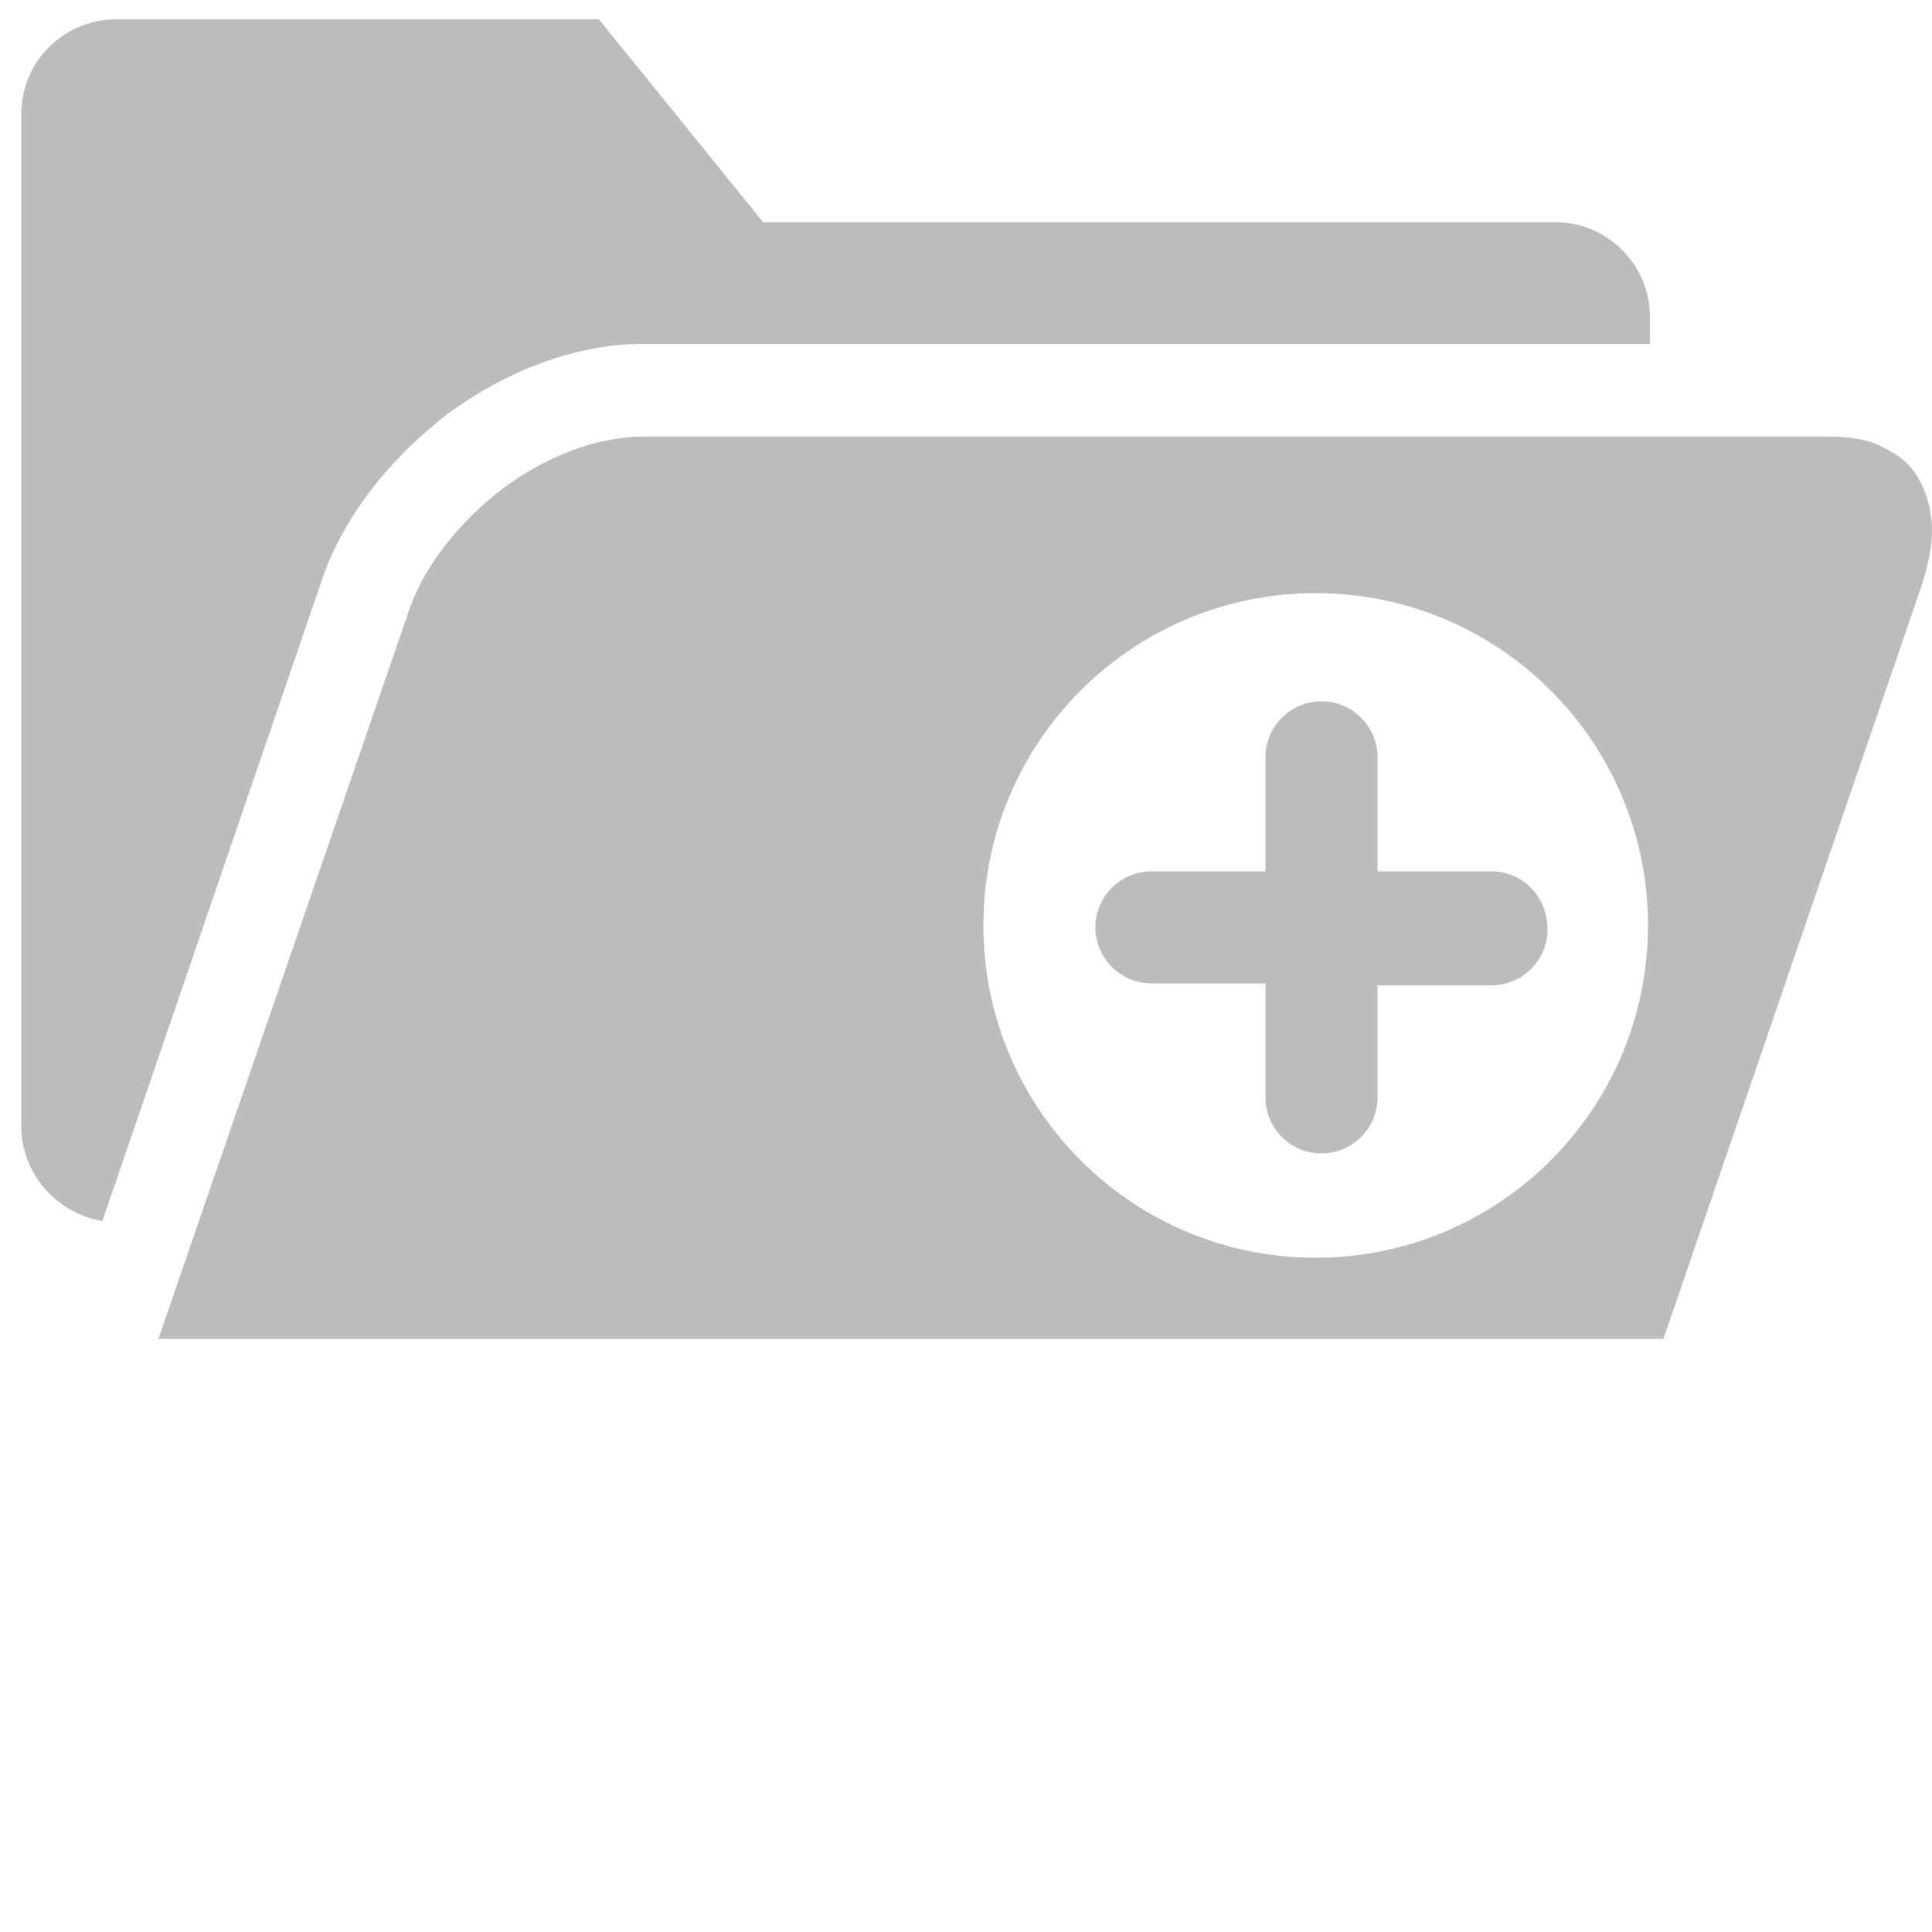
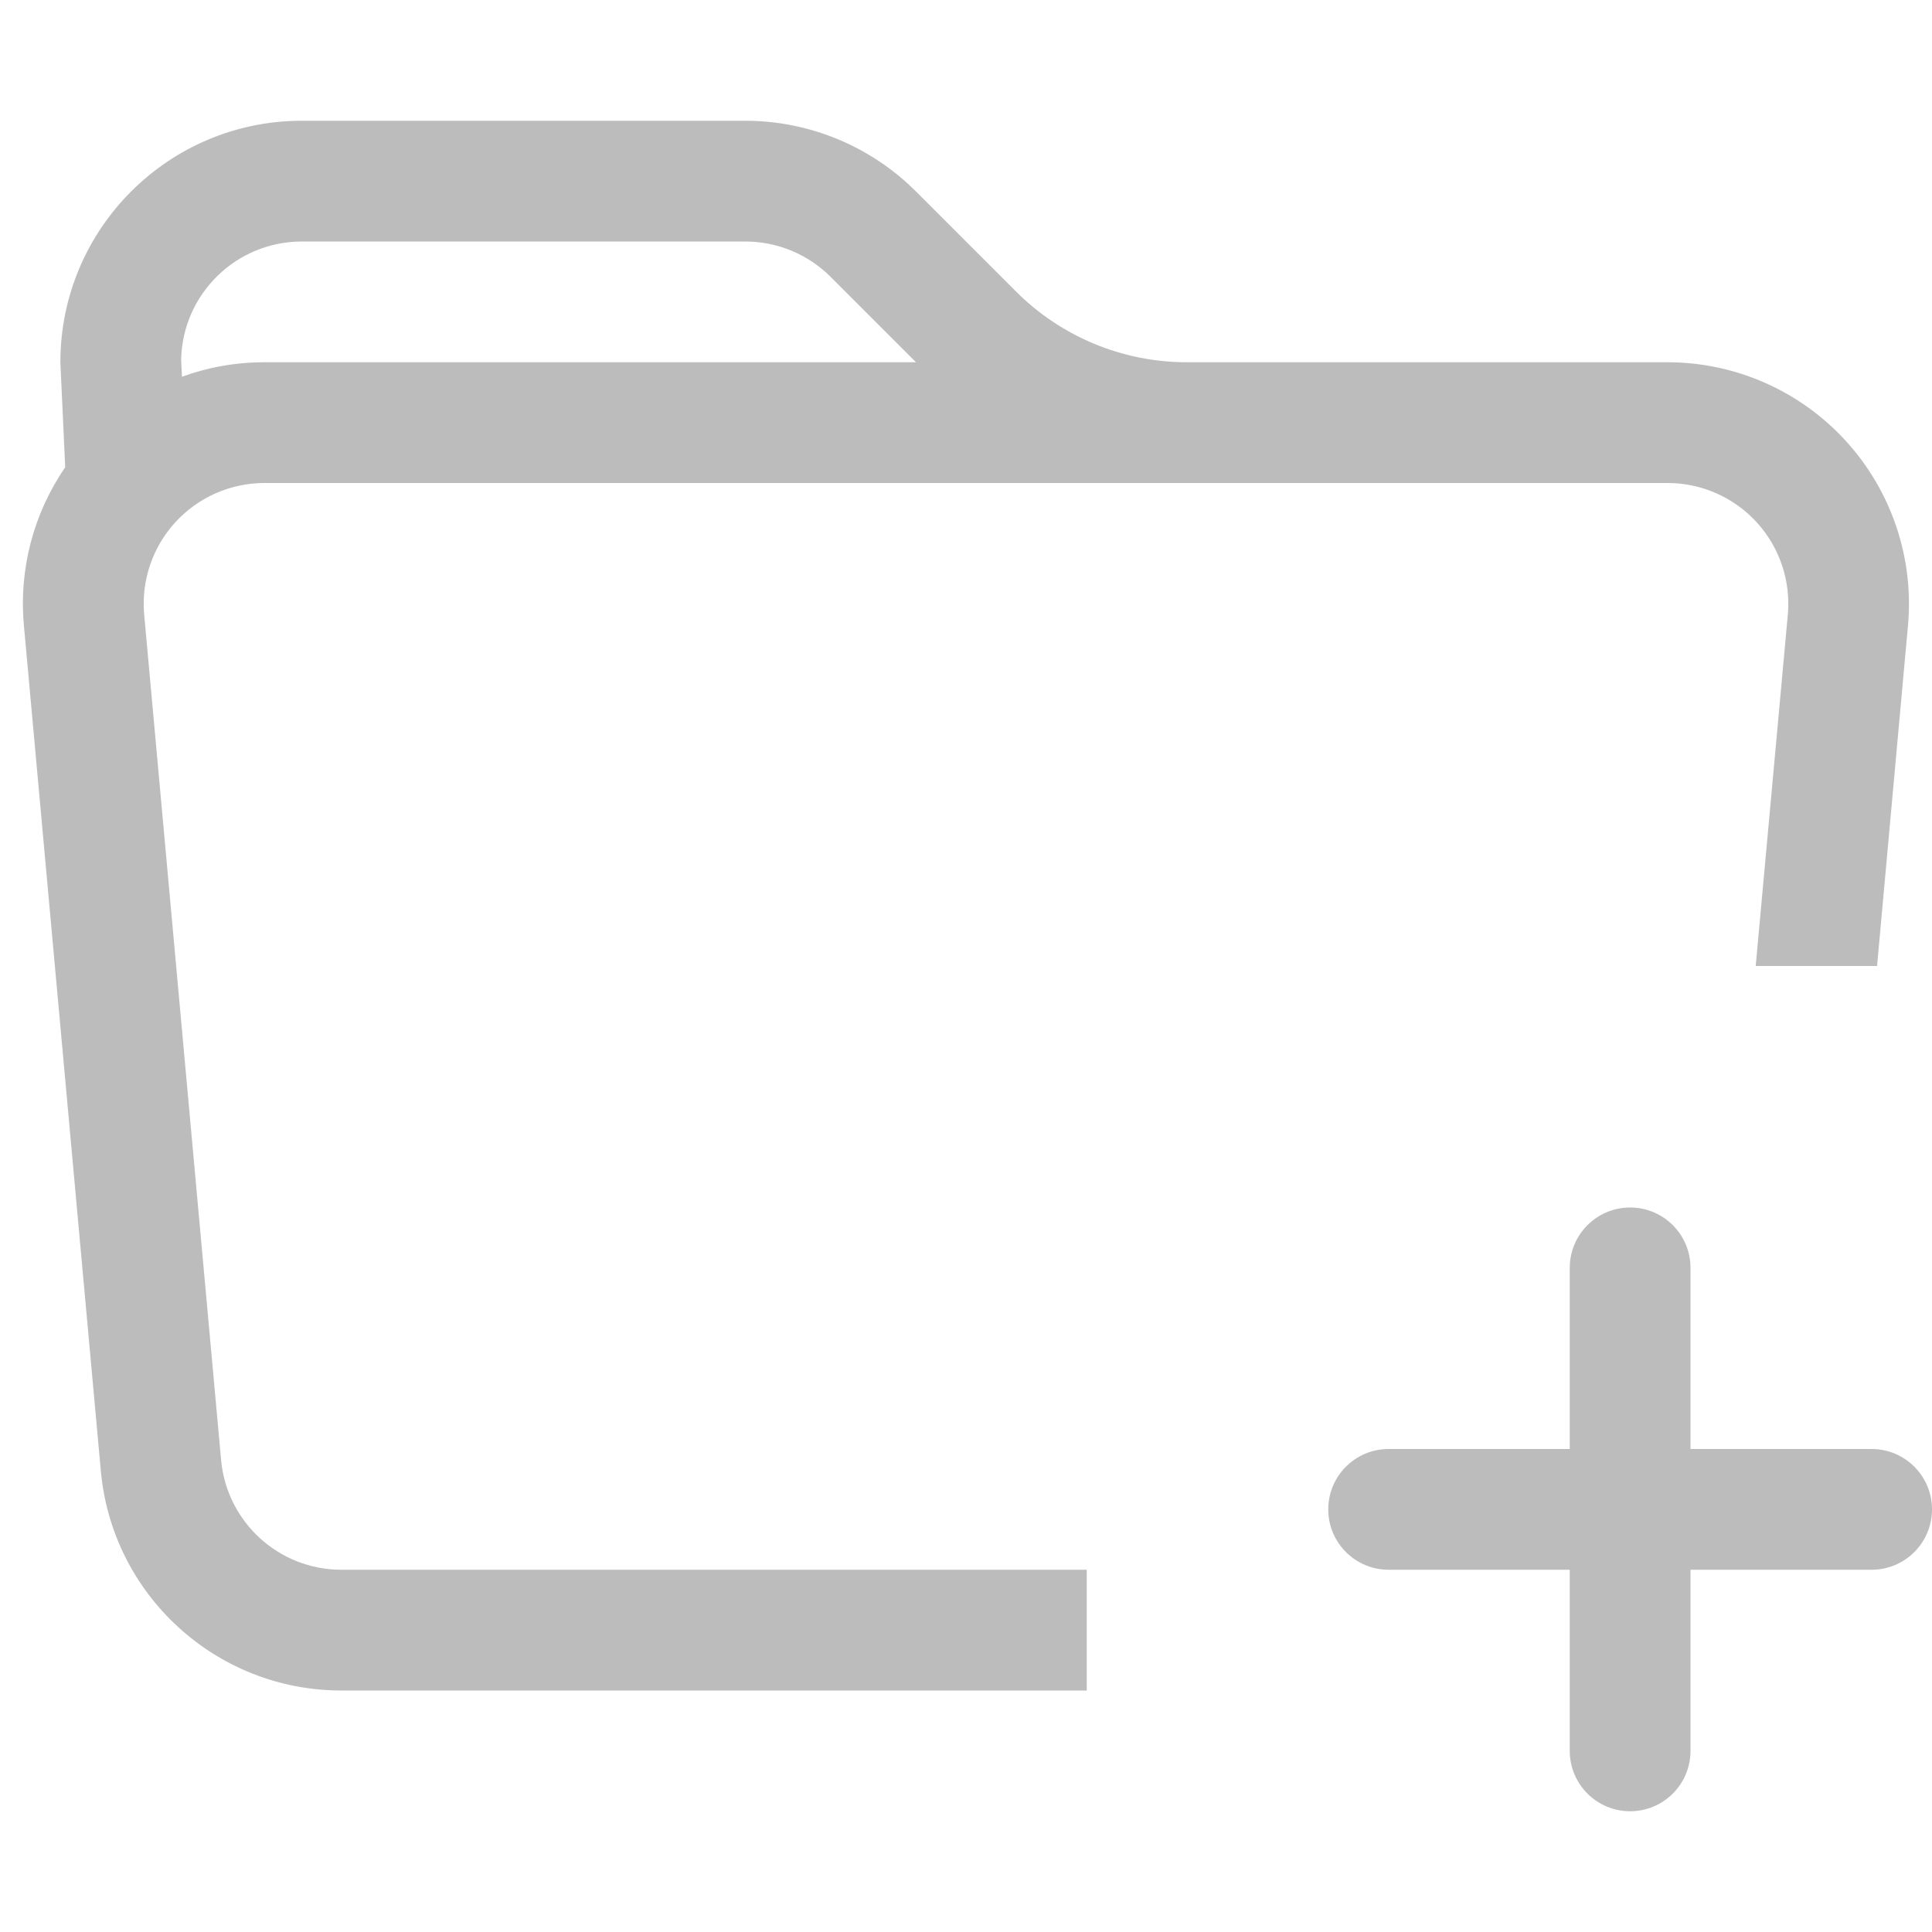
- <svg xmlns="http://www.w3.org/2000/svg" viewBox="0 0 100 100">
+ <svg xmlns="http://www.w3.org/2000/svg" width="16" height="16" fill="currentColor" class="bi bi-folder-plus" viewBox="0 0 16 16">
  <style type="text/css"> .st0{fill:#BCBCBC;} </style>
-   <path class="st0" d="M99.2 24.6c-0.5-0.8-1.3-1.3-2.3-1.7 -0.6-0.2-1.4-0.3-2.2-0.3H33.3c-2.4 0-5 1-7.3 2.7 -2.2 1.7-4.1 4-4.9 6.5L8.2 69.3h77.9l13.4-39.1c0.3-1 0.5-1.9 0.5-2.7C100 26.4 99.7 25.4 99.2 24.6zM68.1 65.1c-9.5 0-17.2-7.7-17.2-17.2s7.7-17.2 17.2-17.2c9.5 0 17.2 7.7 17.2 17.2S77.6 65.1 68.1 65.1z" />
-   <path class="st0" d="M23.2 21.4c3-2.2 6.6-3.6 10.1-3.6h52.1v-1.4c0-2.7-2.2-4.9-4.9-4.9h-41L31 1H6C3.3 1 1.1 3.2 1.1 5.9v52.4c0 2.4 1.8 4.5 4.2 4.9l11.3-33C17.7 26.8 20.2 23.7 23.2 21.4z" />
-   <path class="st0" d="M77.2 45.1h-5.9v-5.9c0-1.6-1.3-2.9-2.9-2.9 -1.6 0-2.9 1.3-2.9 2.9v5.9h-5.9c-1.6 0-2.9 1.3-2.9 2.9 0 1.6 1.3 2.9 2.9 2.9h5.9v5.9c0 1.6 1.3 2.9 2.9 2.9 1.6 0 2.9-1.3 2.9-2.9V51h5.9c1.6 0 2.9-1.3 2.9-2.9C80.1 46.4 78.8 45.1 77.2 45.1z" />
+   <path class="st0" d="m.5 3 .04.87a1.99 1.99 0 0 0-.342 1.311l.637 7A2 2 0 0 0 2.826 14H9v-1H2.826a1 1 0 0 1-.995-.91l-.637-7A1 1 0 0 1 2.19 4h11.62a1 1 0 0 1 .996 1.09L14.54 8h1.005l.256-2.819A2 2 0 0 0 13.81 3H9.828a2 2 0 0 1-1.414-.586l-.828-.828A2 2 0 0 0 6.172 1H2.5a2 2 0 0 0-2 2zm5.672-1a1 1 0 0 1 .707.293L7.586 3H2.19c-.24 0-.47.042-.683.12L1.5 2.98a1 1 0 0 1 1-.98h3.672z" />
+   <path class="st0" d="M13.5 10a.5.5 0 0 1 .5.5V12h1.5a.5.5 0 1 1 0 1H14v1.5a.5.5 0 1 1-1 0V13h-1.5a.5.5 0 0 1 0-1H13v-1.5a.5.5 0 0 1 .5-.5z" />
</svg>
